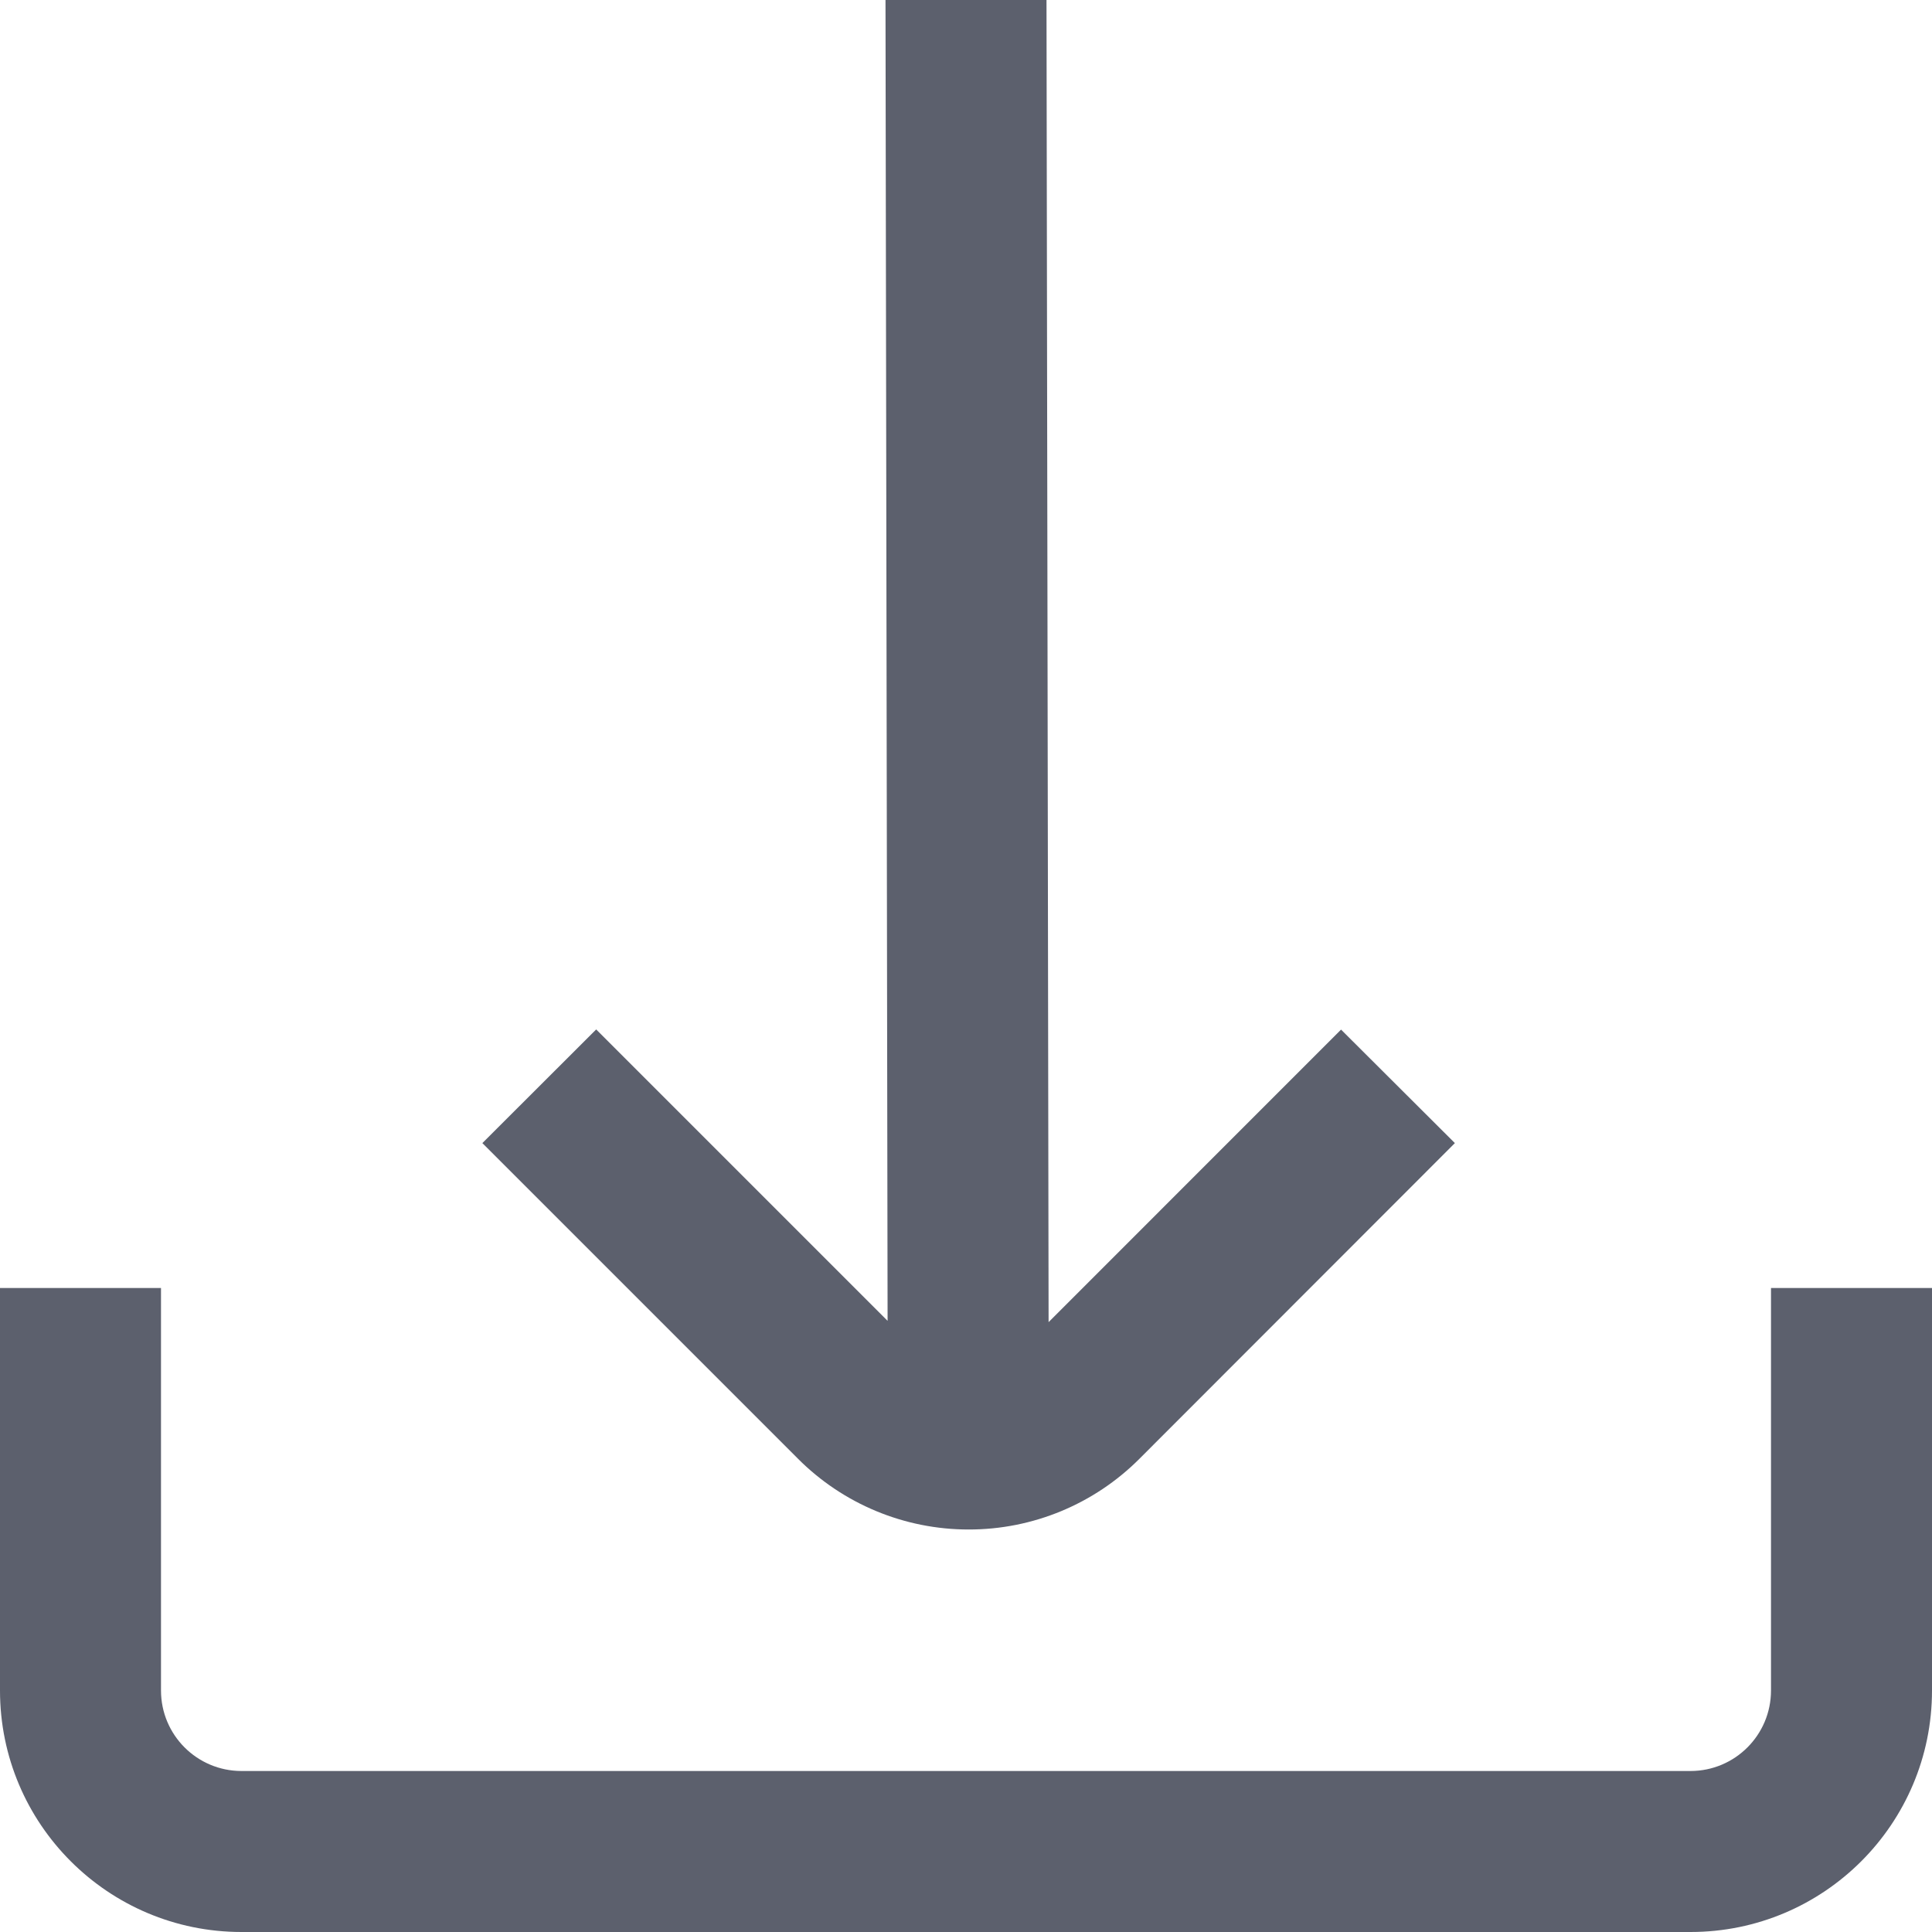
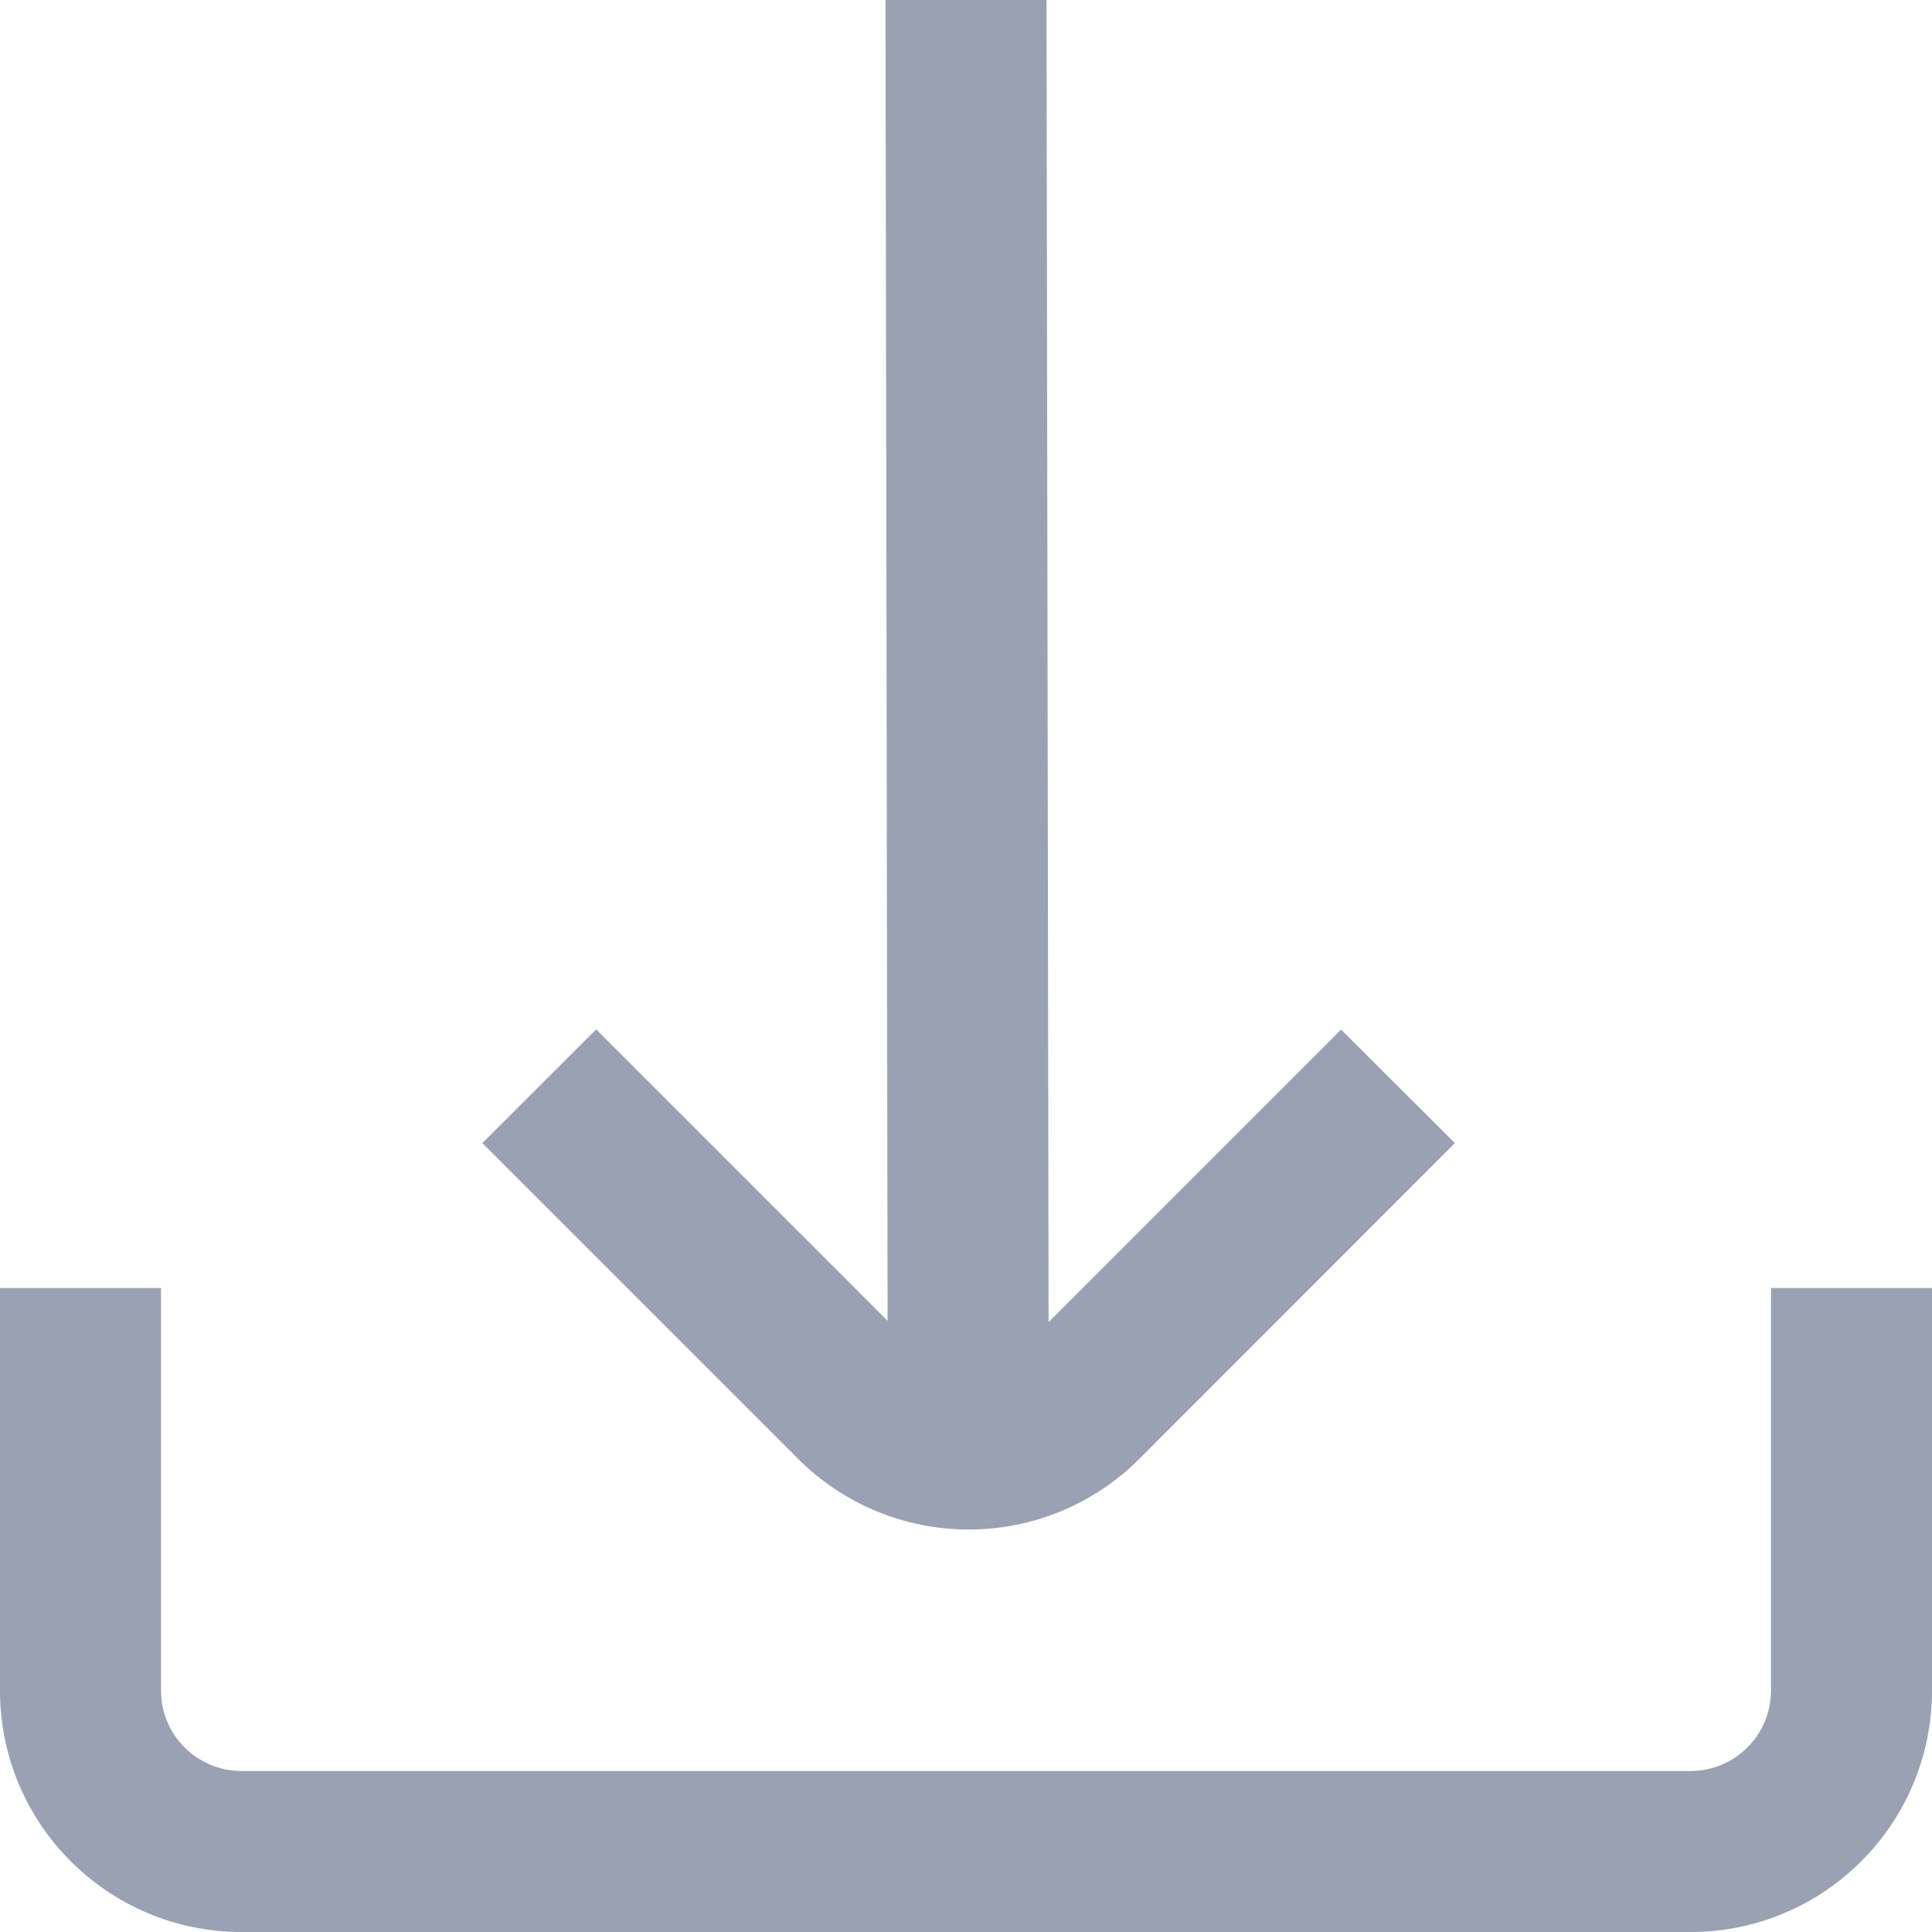
- <svg xmlns="http://www.w3.org/2000/svg" fill="#5c606d" viewBox="0 0 24 24" width="512" height="512">
+ <svg xmlns="http://www.w3.org/2000/svg" fill="#99a1b3" viewBox="0 0 24 24" width="512" height="512">
  <g id="_01_align_center" data-name="01 align center">
    <path d="M12.032,19a2.991,2.991,0,0,0,2.122-.878L18.073,14.2,16.659,12.79l-3.633,3.634L13,0,11,0l.026,16.408-3.62-3.62L5.992,14.2l3.919,3.919A2.992,2.992,0,0,0,12.032,19Z" />
    <path d="M22,16v5a1,1,0,0,1-1,1H3a1,1,0,0,1-1-1V16H0v5a3,3,0,0,0,3,3H21a3,3,0,0,0,3-3V16Z" />
  </g>
</svg>
